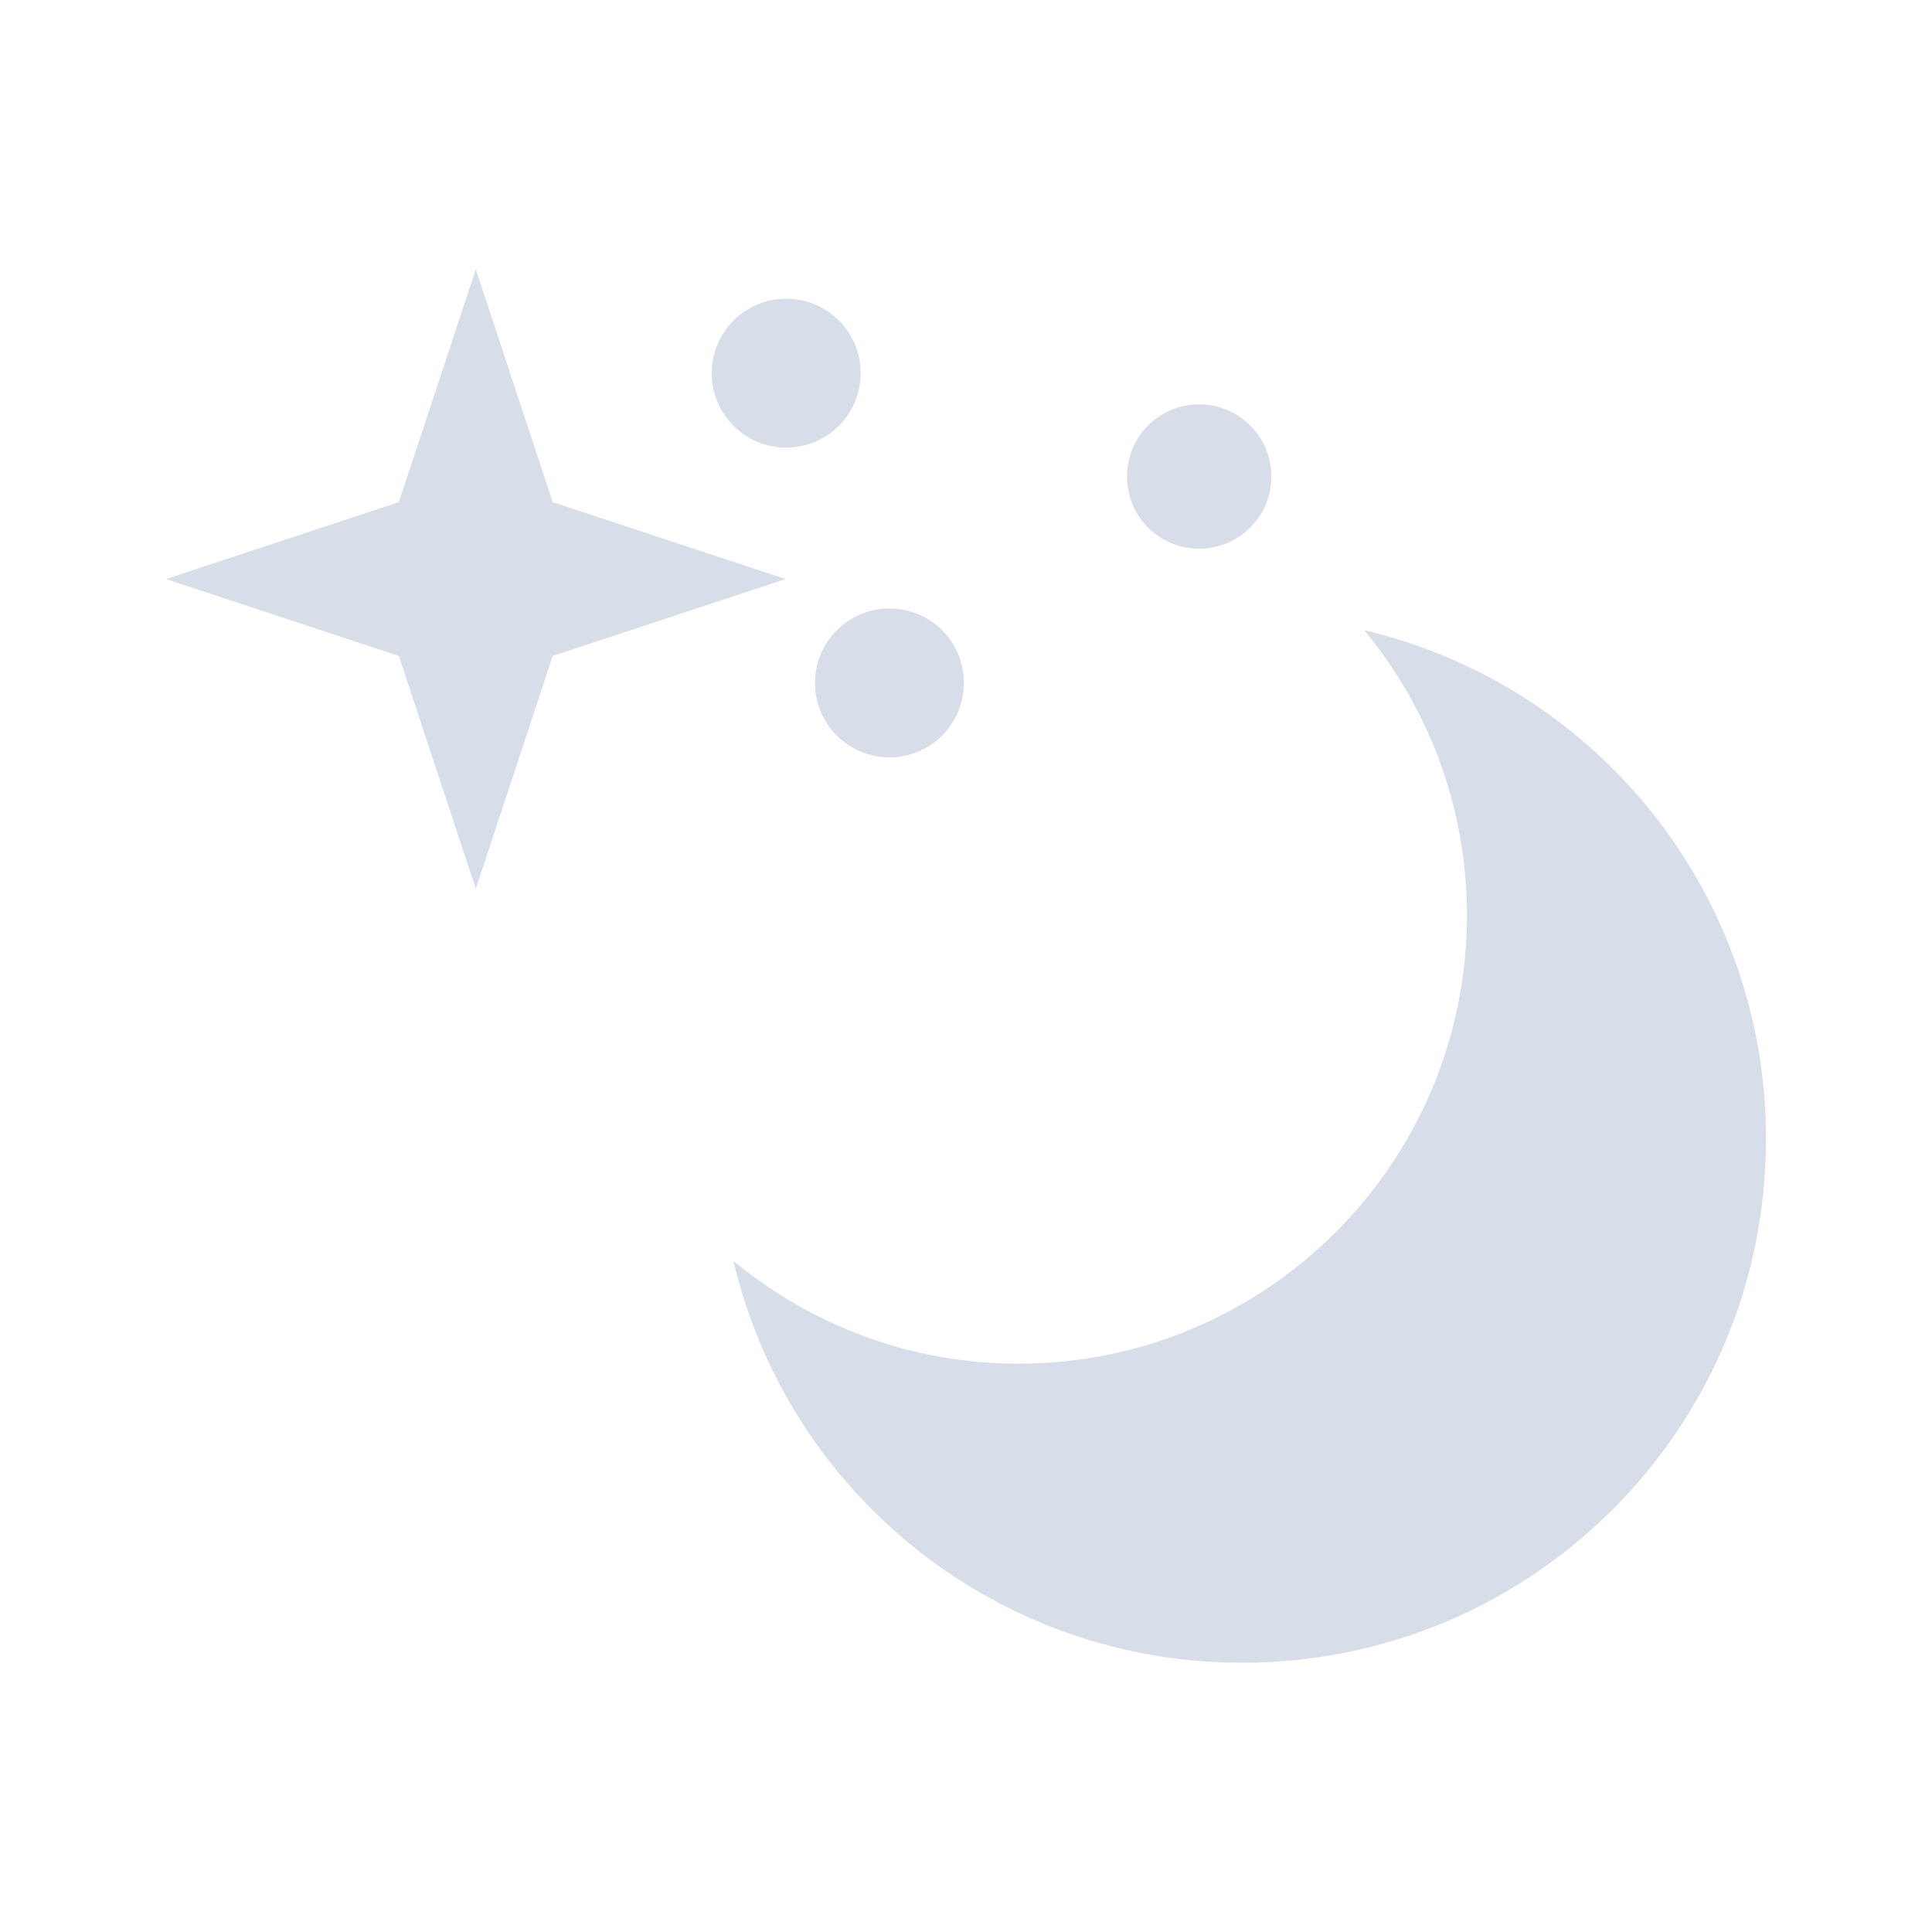
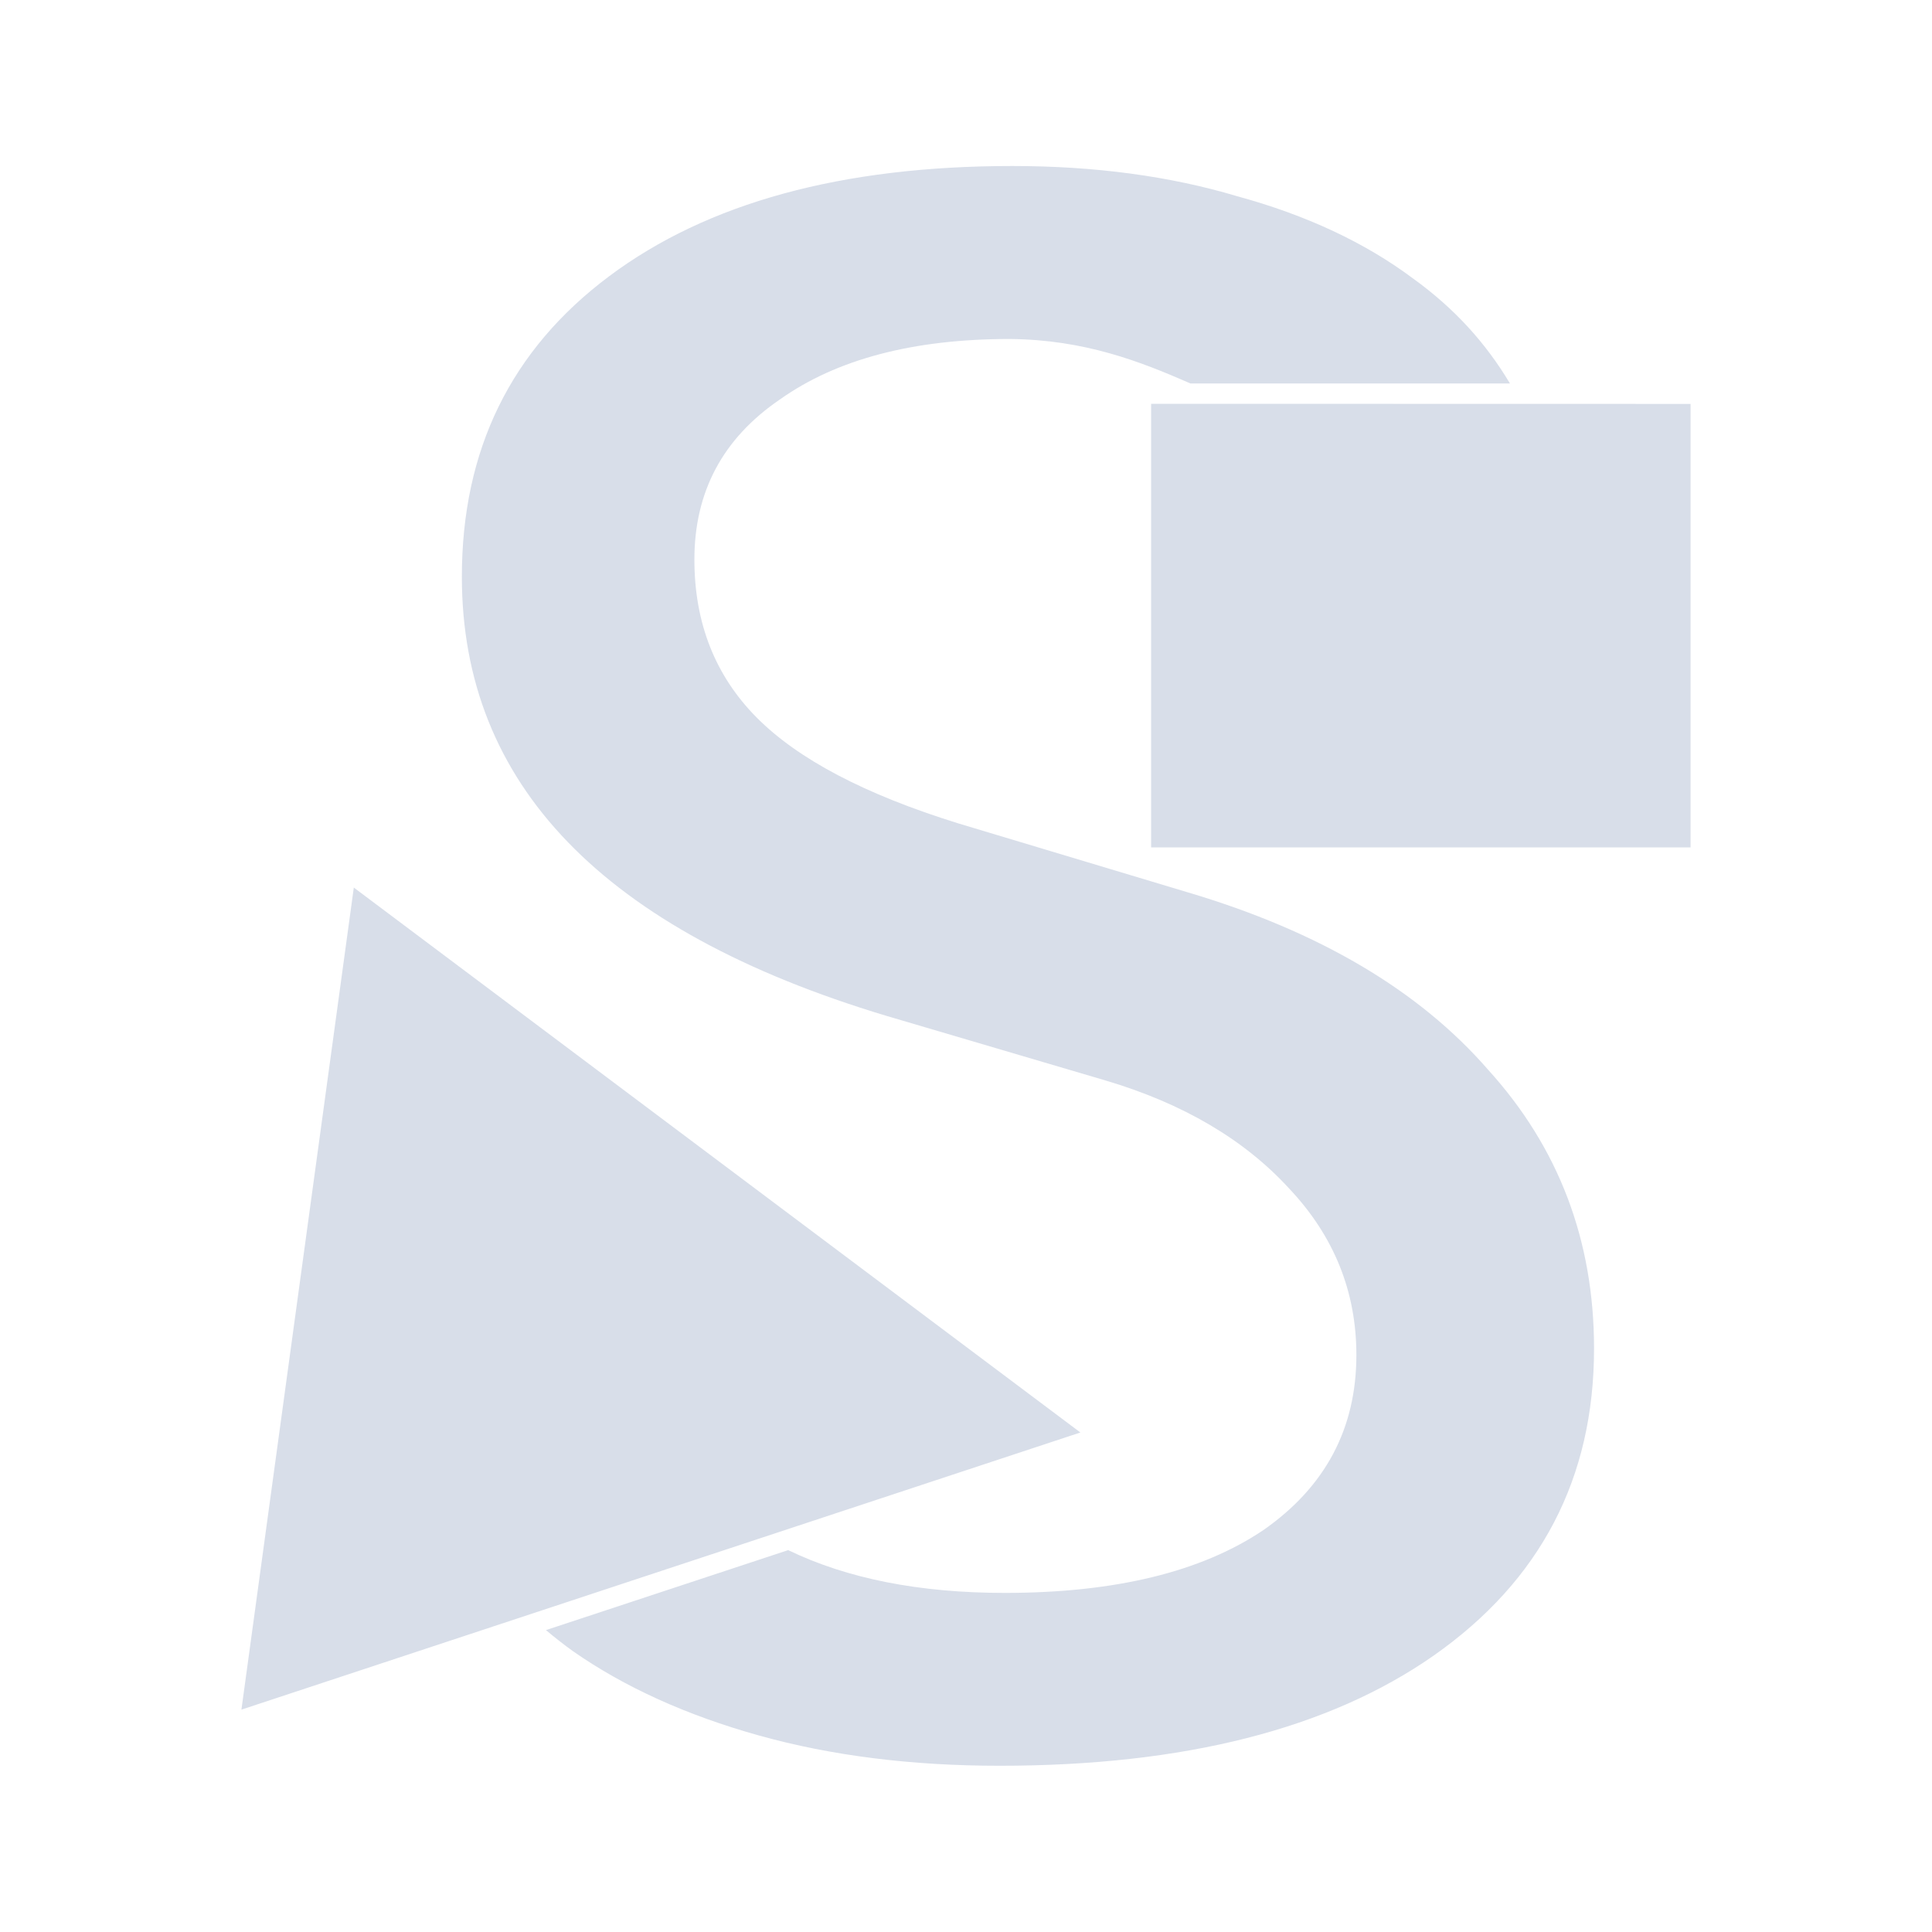
<svg xmlns="http://www.w3.org/2000/svg" width="64" height="64" version="1.1" viewBox="0 0 16.933 16.933" id="svg7">
  <defs id="defs2">
    <filter style="color-interpolation-filters:sRGB;" id="filter1283" x="-0.082" y="-0.082" width="1.165" height="1.165">
      <feGaussianBlur stdDeviation="0.5 0.5" result="blur" id="feGaussianBlur1281" />
    </filter>
    <style id="current-color-scheme" type="text/css">.ColorScheme-Text {color:#d8dee9} .ColorScheme-Highlight {color:#3b4252}</style>
  </defs>
-   <g fill="#474747" id="g6" transform="matrix(0.9049775,0,0,0.9049775,0.9981661,0.9981661)" style="fill:currentColor;fill-opacity:1;stroke:none;stroke-width:0.441;stroke-dasharray:none;stroke-opacity:0.3" class="ColorScheme-Text">
-     <path d="m 12.109,5 c 0.62,0.75 0.995,1.71 0.995,2.76 A 4.344,4.344 0 0 1 8.76,12.104 C 7.71,12.104 6.75,11.728 6,11.109 A 5.055,5.055 0 0 0 10.932,15 5.068,5.068 0 0 0 16,9.932 5.055,5.055 0 0 0 12.109,5 Z M 6.511,1.79 c 0.4,0 0.721,0.322 0.721,0.721 A 0.72,0.72 0 0 1 6.512,3.232 0.72,0.72 0 0 1 5.79,2.512 c 0,-0.4 0.322,-0.722 0.721,-0.722 z m 4,1.023 a 0.699,0.699 0 1 1 0,1.398 0.697,0.697 0 0 1 -0.699,-0.7 c 0,-0.387 0.312,-0.698 0.7,-0.698 z m -3,1.977 c 0.4,0 0.721,0.322 0.721,0.721 A 0.72,0.72 0 0 1 7.512,6.232 0.72,0.72 0 0 1 6.79,5.512 c 0,-0.4 0.322,-0.722 0.721,-0.722 z" overflow="visible" id="path2-3" style="fill:currentColor;fill-opacity:1;stroke:none;stroke-width:0.441;stroke-dasharray:none;stroke-opacity:0.3" class="ColorScheme-Text" />
-     <path d="M 3.505,7.505 2.76,5.25 0.505,4.505 2.76,3.76 3.505,1.505 4.25,3.76 6.505,4.505 4.25,5.25 Z" overflow="visible" id="path4" style="fill:currentColor;fill-opacity:1;stroke:none;stroke-width:0.441;stroke-dasharray:none;stroke-opacity:0.3" class="ColorScheme-Text" />
-   </g>
+   <path id="path5" style="fill:currentColor" d="m 8.873,1.455 c -1.495,0 -2.673,0.322 -3.534,0.966 -0.861,0.644 -1.291,1.522 -1.291,2.634 0,1.819 1.239,3.101 3.716,3.847 l 1.926,0.568 c 0.68,0.202 1.216,0.518 1.609,0.947 0.393,0.417 0.589,0.903 0.589,1.459 0,0.644 -0.272,1.156 -0.816,1.535 -0.544,0.366 -1.299,0.55 -2.266,0.55 -0.748,0 -1.381,-0.125 -1.898,-0.375 h -3.1e-5 l -2.123,0.701 c 0.076,0.064 0.155,0.126 0.237,0.185 0.453,0.316 0.997,0.562 1.631,0.739 0.634,0.177 1.337,0.265 2.107,0.265 1.616,0 2.885,-0.322 3.806,-0.966 0.936,-0.657 1.405,-1.554 1.405,-2.691 0,-0.947 -0.31,-1.762 -0.929,-2.444 C 12.438,8.681 11.562,8.163 10.414,7.822 L 8.397,7.216 C 7.582,6.963 6.993,6.654 6.63,6.287 6.268,5.921 6.086,5.46 6.086,4.904 c 0,-0.594 0.249,-1.061 0.748,-1.402 0.498,-0.354 1.171,-0.531 2.016,-0.531 0.659,0.006 1.145,0.198 1.584,0.39 h 2.8 C 13.022,3.006 12.747,2.702 12.385,2.441 11.962,2.125 11.448,1.885 10.844,1.72 10.255,1.544 9.598,1.455 8.873,1.455 Z m 1.216,2.084 v 3.888 h 4.728 V 3.54 Z M 3.101,7.779 2.116,14.984 9.469,12.555 Z" class="ColorScheme-Text" />
</svg>
